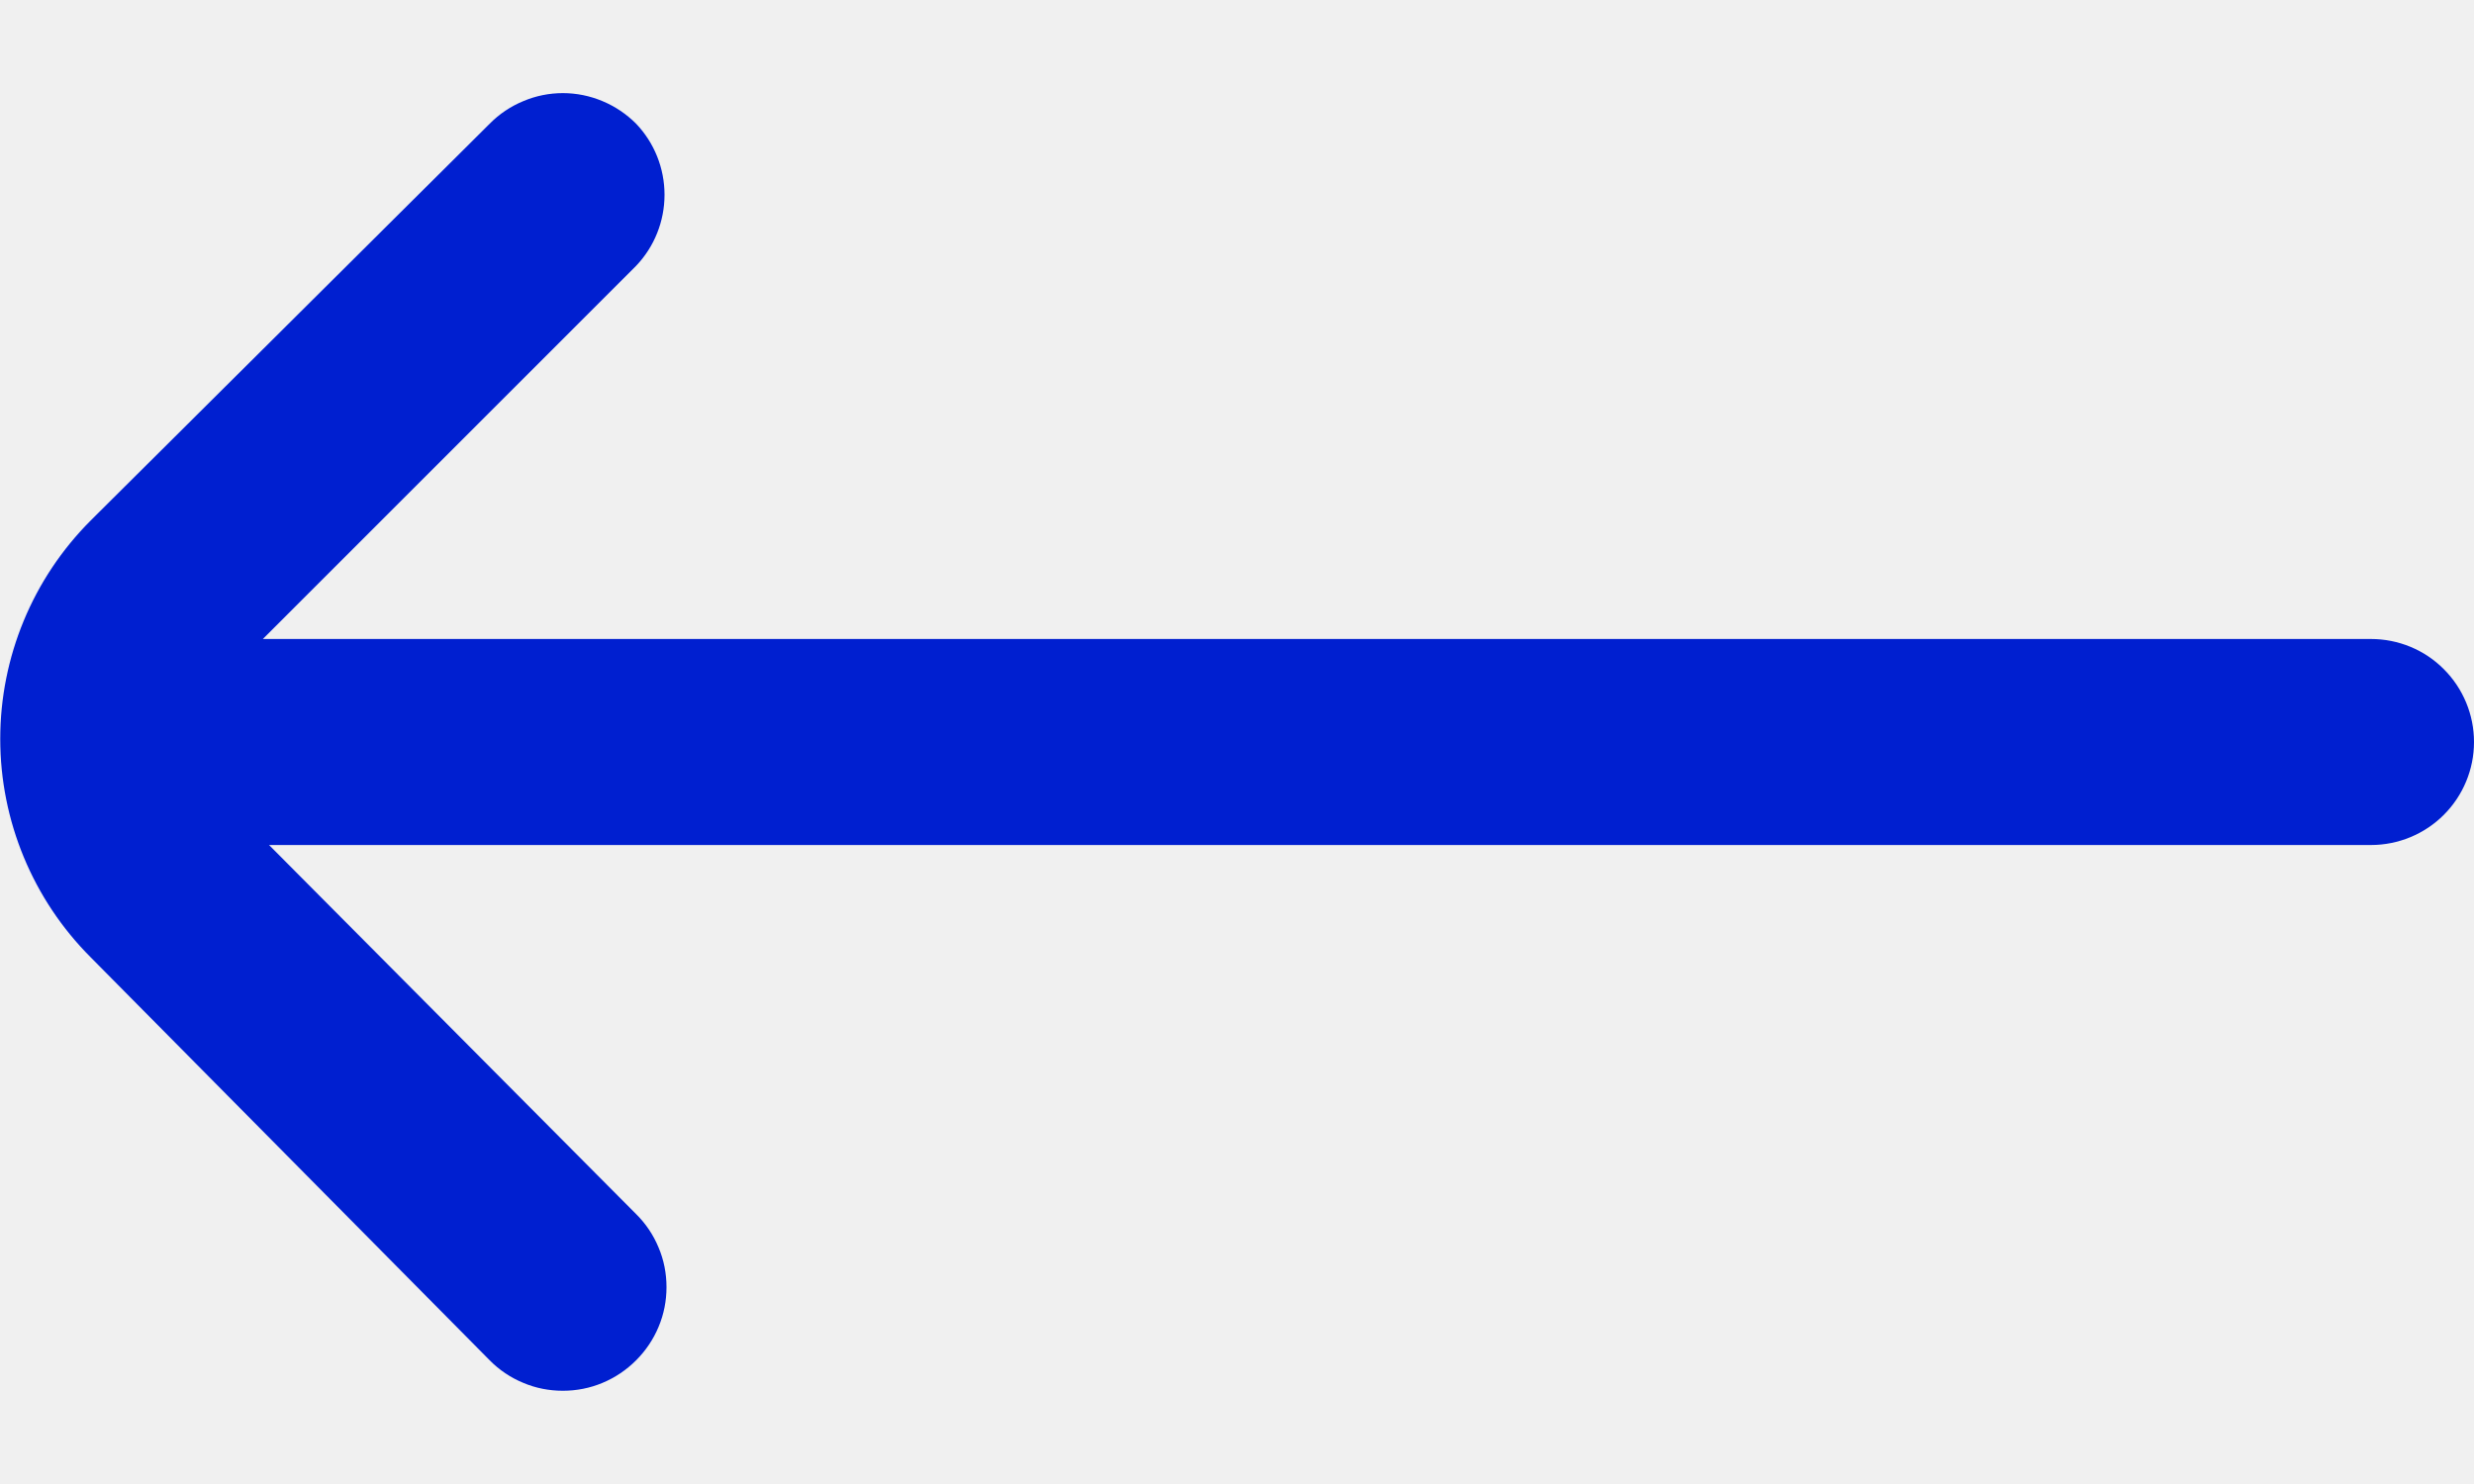
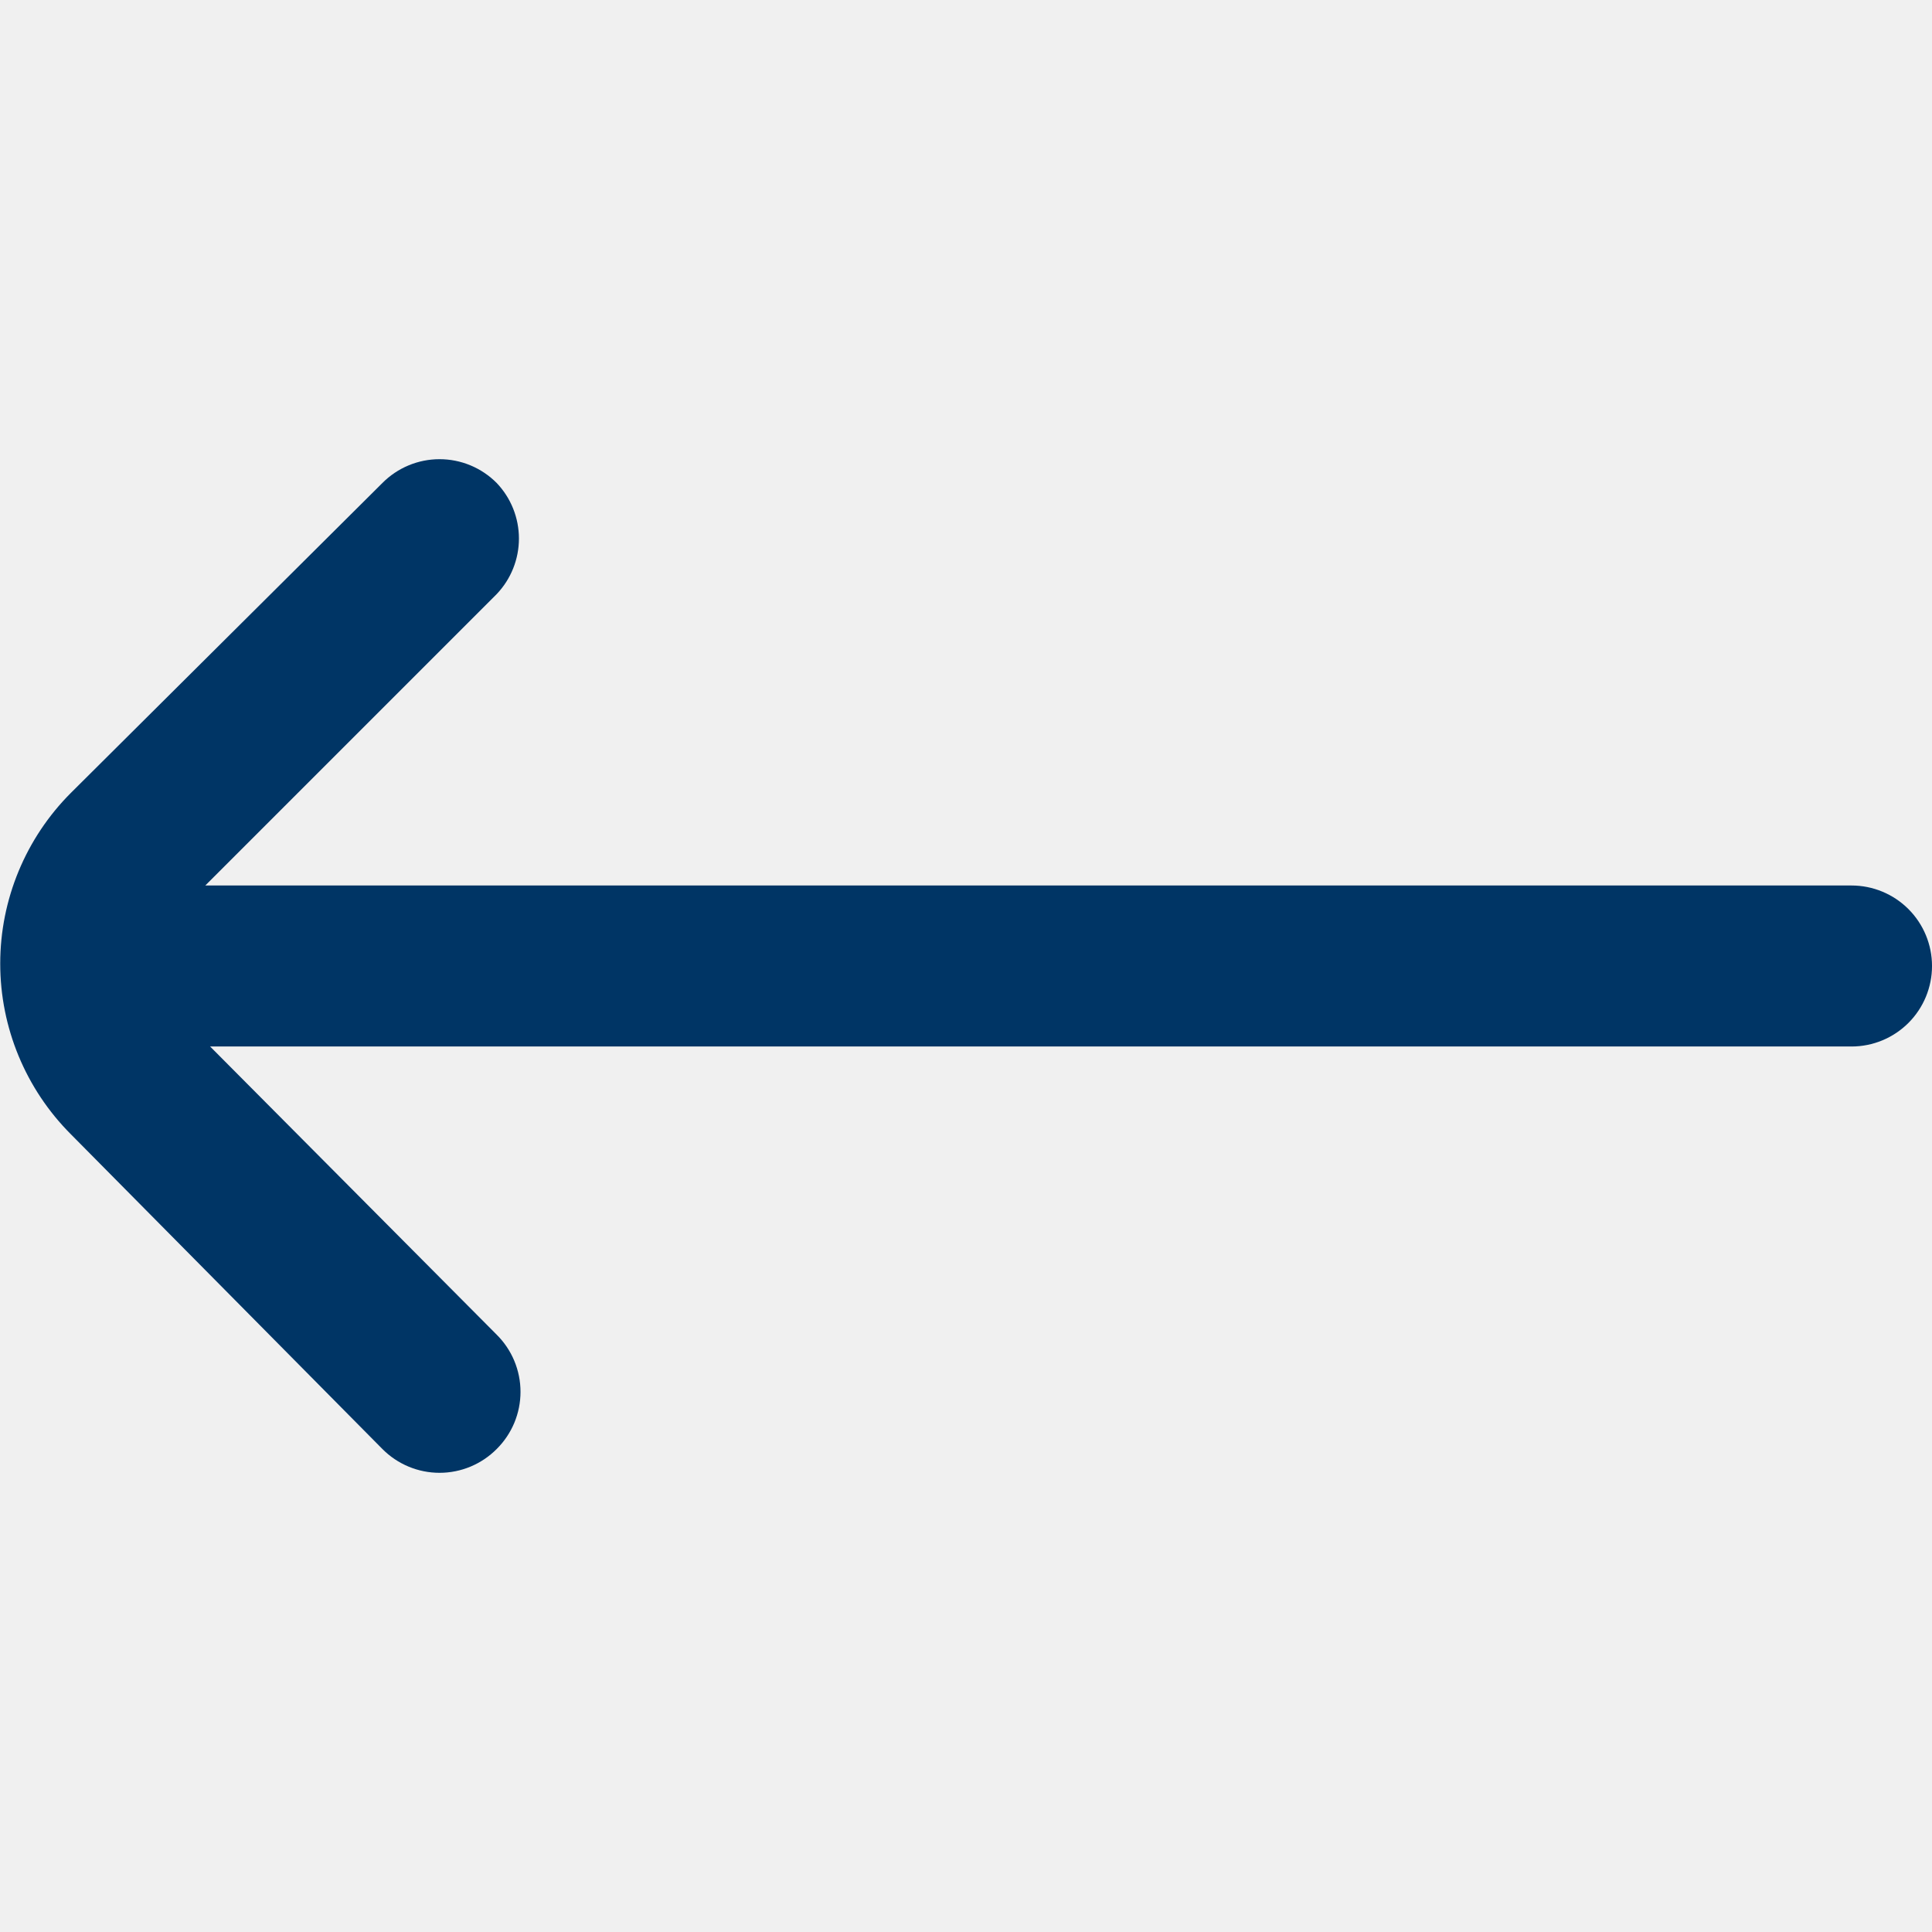
- <svg xmlns="http://www.w3.org/2000/svg" width="20" height="12" viewBox="0 0 20 12" fill="none">
-   <path d="M0.734 7.742L3.959 11C4.036 11.078 4.128 11.14 4.23 11.182C4.331 11.225 4.44 11.246 4.55 11.246C4.66 11.246 4.769 11.225 4.871 11.182C4.972 11.14 5.064 11.078 5.142 11C5.22 10.922 5.282 10.83 5.324 10.729C5.367 10.627 5.388 10.518 5.388 10.408C5.388 10.298 5.367 10.189 5.324 10.088C5.282 9.986 5.22 9.894 5.142 9.817L2.175 6.833H19.167C19.388 6.833 19.6 6.745 19.756 6.589C19.912 6.433 20 6.221 20 6C20 5.779 19.912 5.567 19.756 5.411C19.6 5.254 19.388 5.167 19.167 5.167H2.125L5.142 2.15C5.29 1.995 5.372 1.789 5.372 1.575C5.372 1.361 5.29 1.155 5.142 1C5.064 0.922 4.972 0.86 4.871 0.818C4.769 0.775 4.66 0.753 4.55 0.753C4.44 0.753 4.331 0.775 4.23 0.818C4.128 0.86 4.036 0.922 3.959 1L0.734 4.208C0.265 4.677 0.002 5.312 0.002 5.975C0.002 6.637 0.265 7.273 0.734 7.742V7.742Z" fill="#001FD0" />
+ <svg xmlns="http://www.w3.org/2000/svg" width="512" height="512" viewBox="0 0 512 512" fill="none">
+   <g clip-path="url(#clip0_966_1088)">
+     <path d="M18.777 300.586L101.337 384C103.32 385.999 105.679 387.586 108.279 388.669C110.879 389.753 113.667 390.31 116.483 390.31C119.3 390.31 122.088 389.753 124.688 388.669C127.287 387.586 129.647 385.999 131.63 384C133.629 382.017 135.217 379.657 136.3 377.057C137.383 374.458 137.94 371.669 137.94 368.853C137.94 366.037 137.383 363.249 136.3 360.649C135.217 358.049 133.629 355.69 131.63 353.706L55.683 277.333H490.67C496.328 277.333 501.754 275.086 505.755 271.085C509.756 267.084 512.003 261.658 512.003 256C512.003 250.342 509.756 244.916 505.755 240.915C501.754 236.914 496.328 234.666 490.67 234.666H54.403L131.63 157.44C135.412 153.472 137.522 148.201 137.522 142.72C137.522 137.238 135.412 131.967 131.63 128C129.647 126 127.287 124.413 124.688 123.33C122.088 122.247 119.3 121.689 116.483 121.689C113.667 121.689 110.879 122.247 108.279 123.33C105.679 124.413 103.32 126 101.337 128L18.777 210.133C6.791 222.133 0.06 238.4 0.06 255.36C0.06 272.32 6.791 288.586 18.777 300.586V300.586Z" fill="#003565" />
+   </g>
+   <defs>
+     <clipPath id="clip0_966_1088">
+       <rect width="512" height="512" fill="white" />
+     </clipPath>
+   </defs>
</svg>
